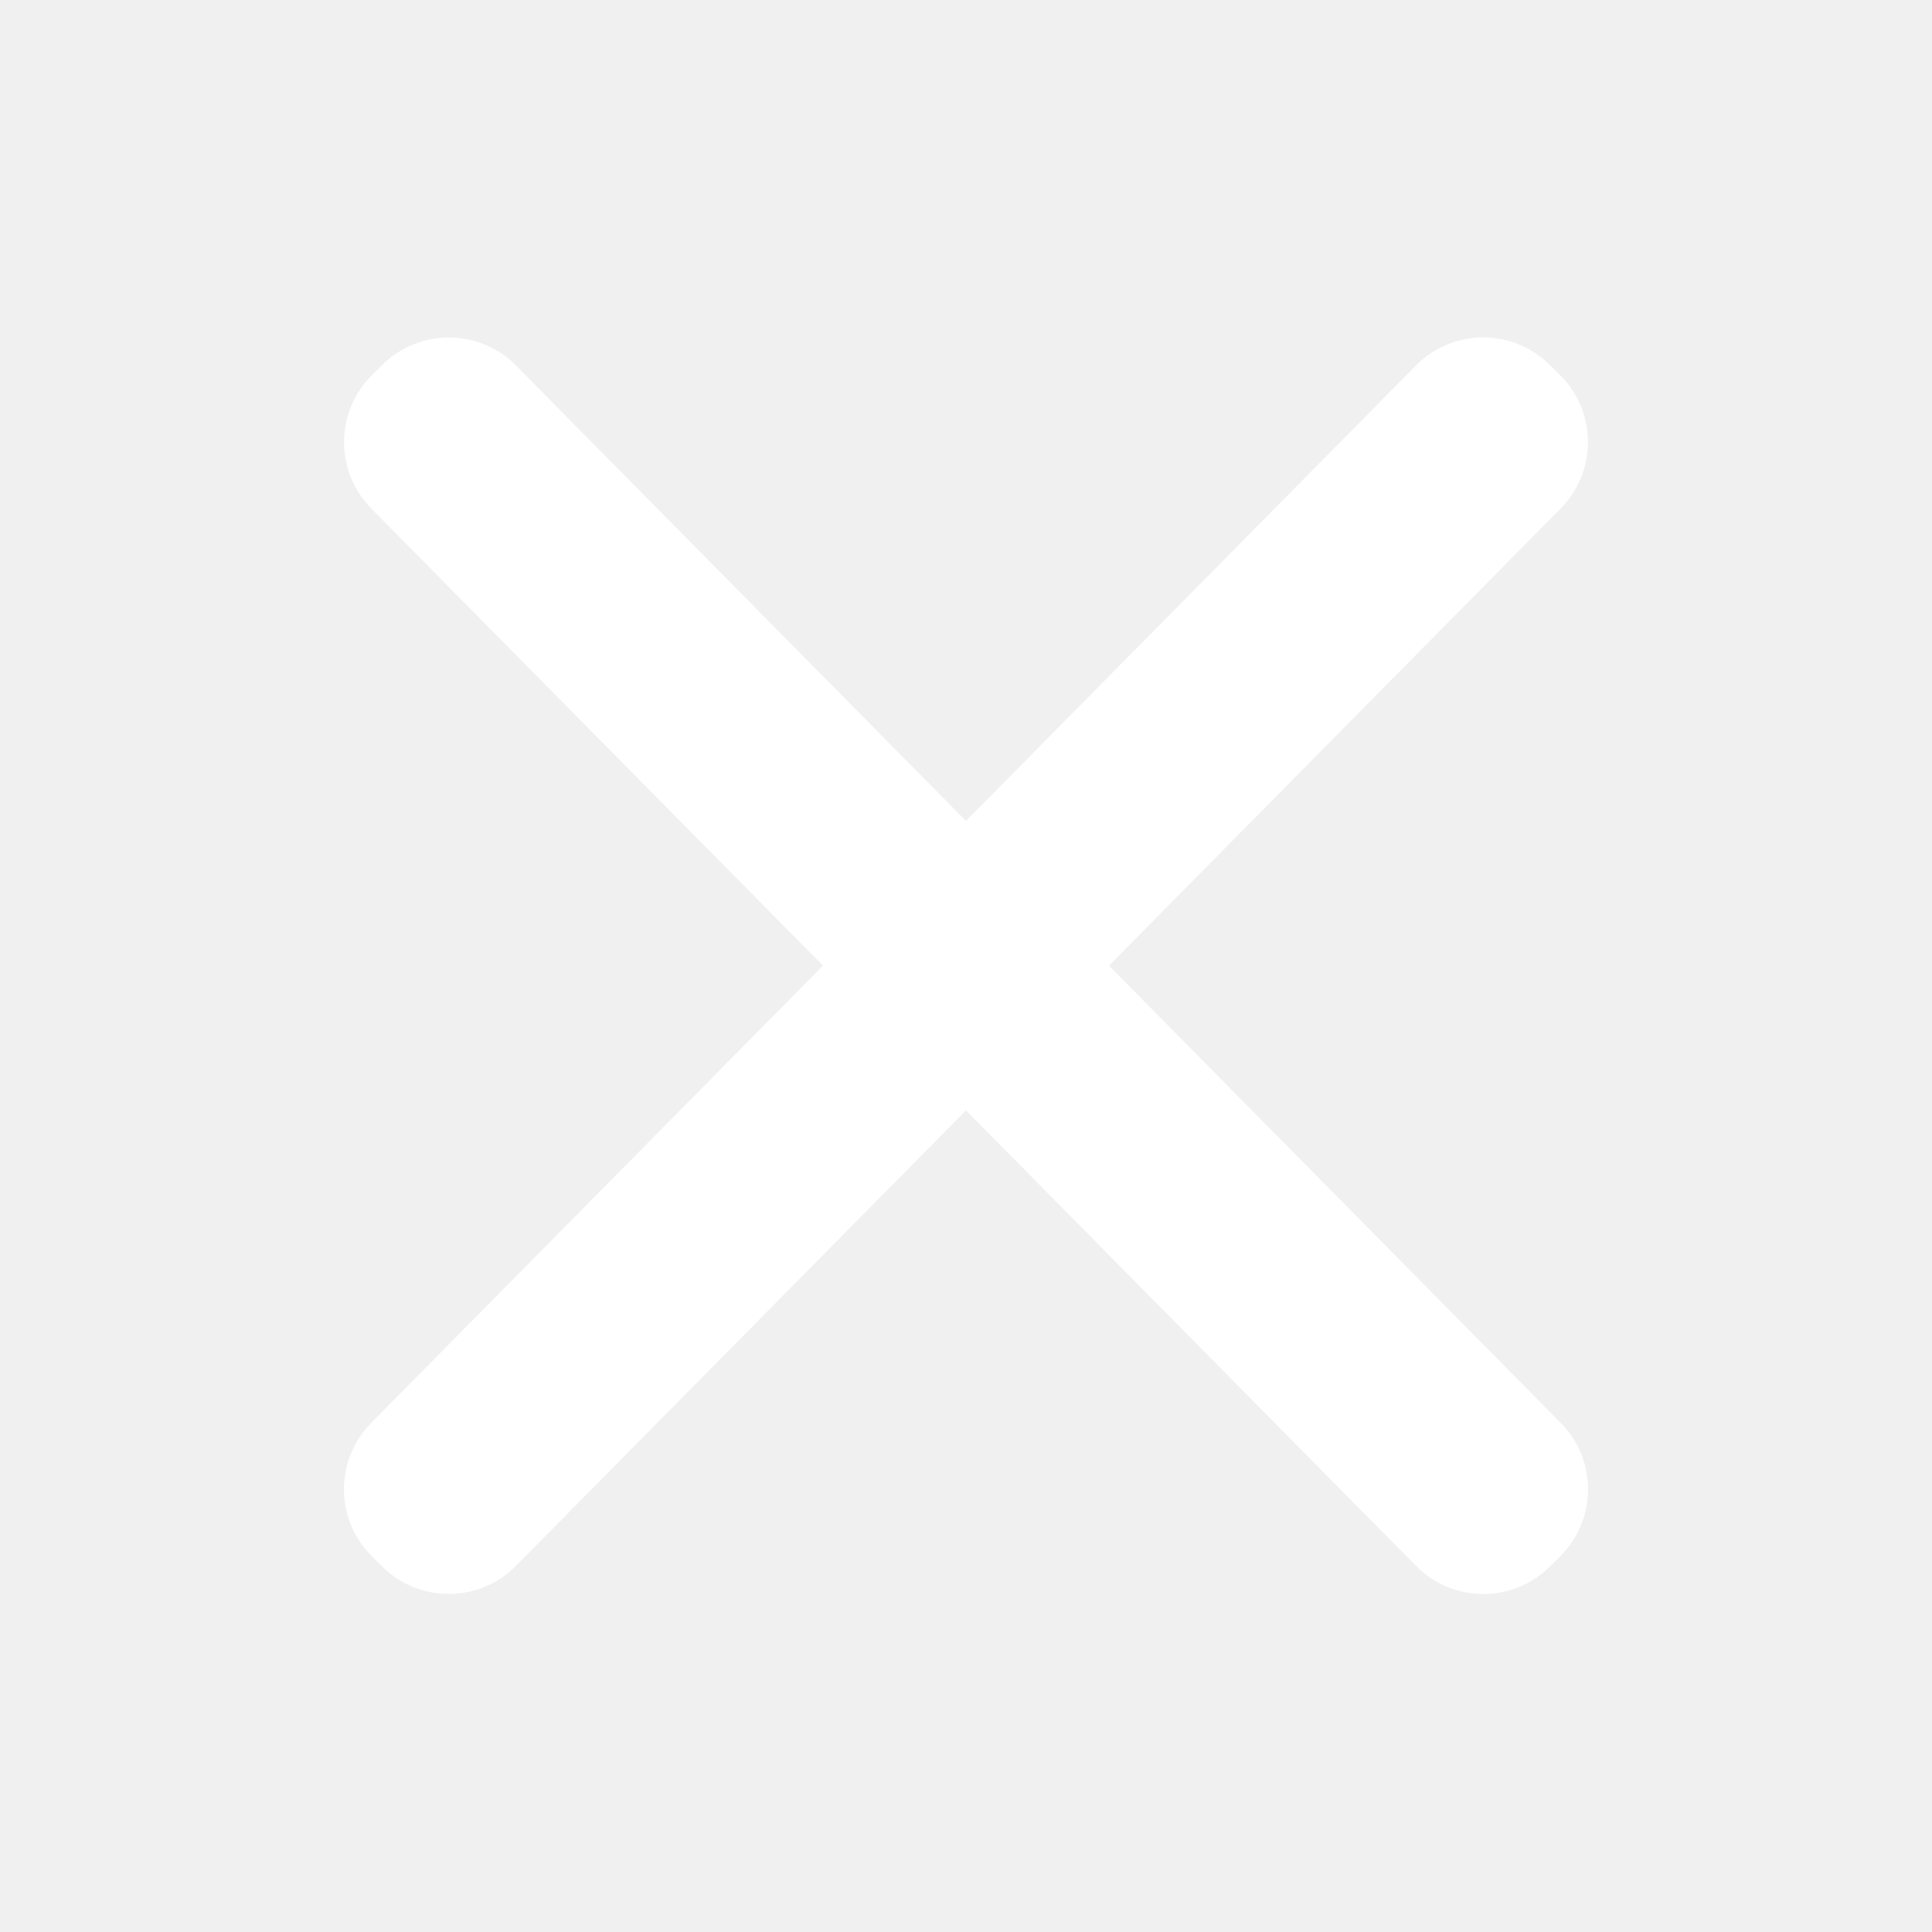
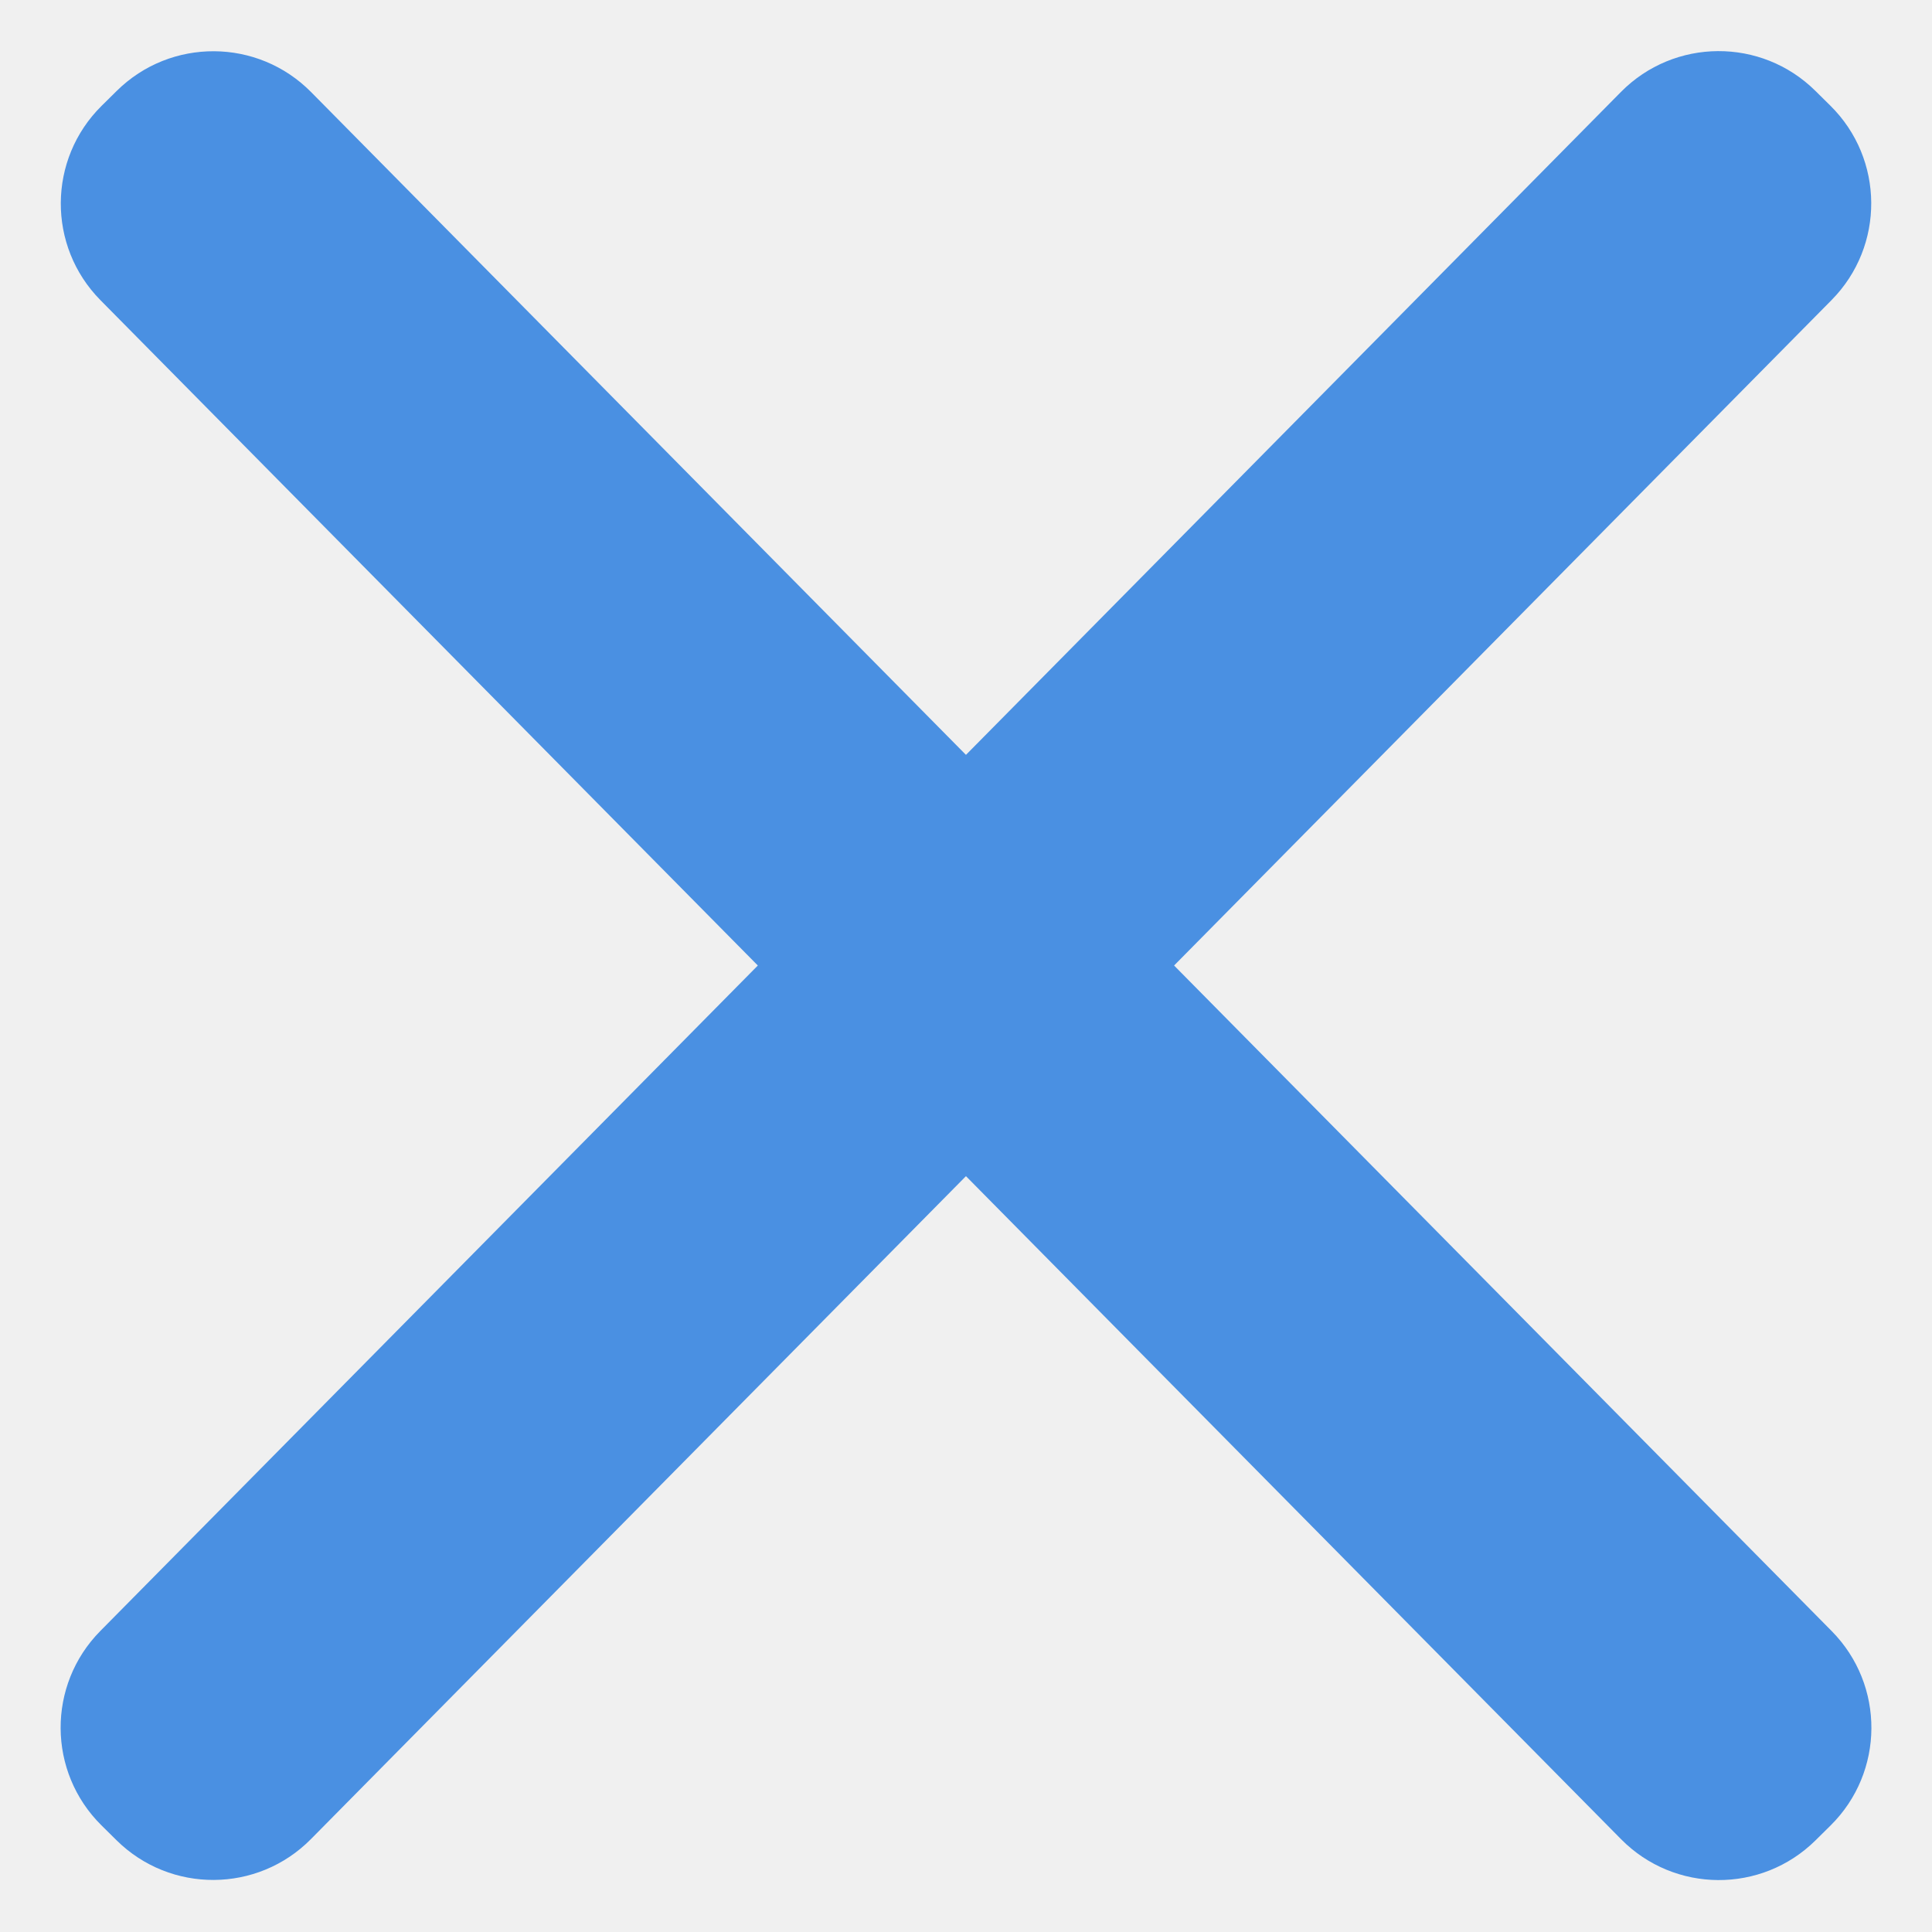
<svg xmlns="http://www.w3.org/2000/svg" width="24" height="24" viewBox="0 0 6.35 6.35" version="1.1" id="svg28">
  <defs id="defs25" />
  <g id="layer1">
-     <g id="g10689" transform="matrix(1.3674,0,0,1.3674,0.1790499,-1.053751)" style="fill:#ffffff;fill-opacity:1">
-       <rect style="fill:#ffffff;fill-opacity:1;stroke-width:0.5" id="rect8661" width="4.027" height="0.489" x="-2.673" y="3.487" ry="0.227" transform="rotate(-45.34472)" />
-       <rect style="fill:#ffffff;fill-opacity:1;stroke-width:0.5" id="rect10525" width="4.027" height="0.489" x="-5.753" y="0.37" ry="0.227" transform="matrix(-0.7028397,-0.7113483,-0.7113483,0.7028397,0,0)" />
+     <path style="fill:#000000;stroke-width:0.265" id="path3425" d="" />
+     <path style="fill:#000000;stroke-width:0.265" id="path3099" d="" />
+     <g id="g6117" transform="translate(0.1305691,1.316572)" style="fill:#354322;fill-opacity:1">
+       <g id="g11961" style="fill:#4a90e2;fill-opacity:1">
+         <g id="g10689" transform="matrix(1.990207,0,0,1.990207,-1.316081,-4.296387)" style="fill:#4a90e2;fill-opacity:1">
+           <rect style="fill:#4a90e2;fill-opacity:1;stroke-width:0.5" id="rect8661" width="4.027" height="0.489" x="-2.673" y="3.487" ry="0.227" transform="rotate(-45.34472)" />
+           <rect style="fill:#4a90e2;fill-opacity:1;stroke-width:0.5" id="rect10525" width="4.027" height="0.489" x="-5.753" y="0.37" ry="0.227" transform="matrix(-0.7028397,-0.7113483,-0.7113483,0.7028397,0,0)" />
+         </g>
+       </g>
    </g>
+     <path style="fill:#000000;stroke-width:0.265" id="path5269" d="" />
+     <path style="fill:#000000;stroke-width:0.265" id="path5231" d="" />
  </g>
</svg>
